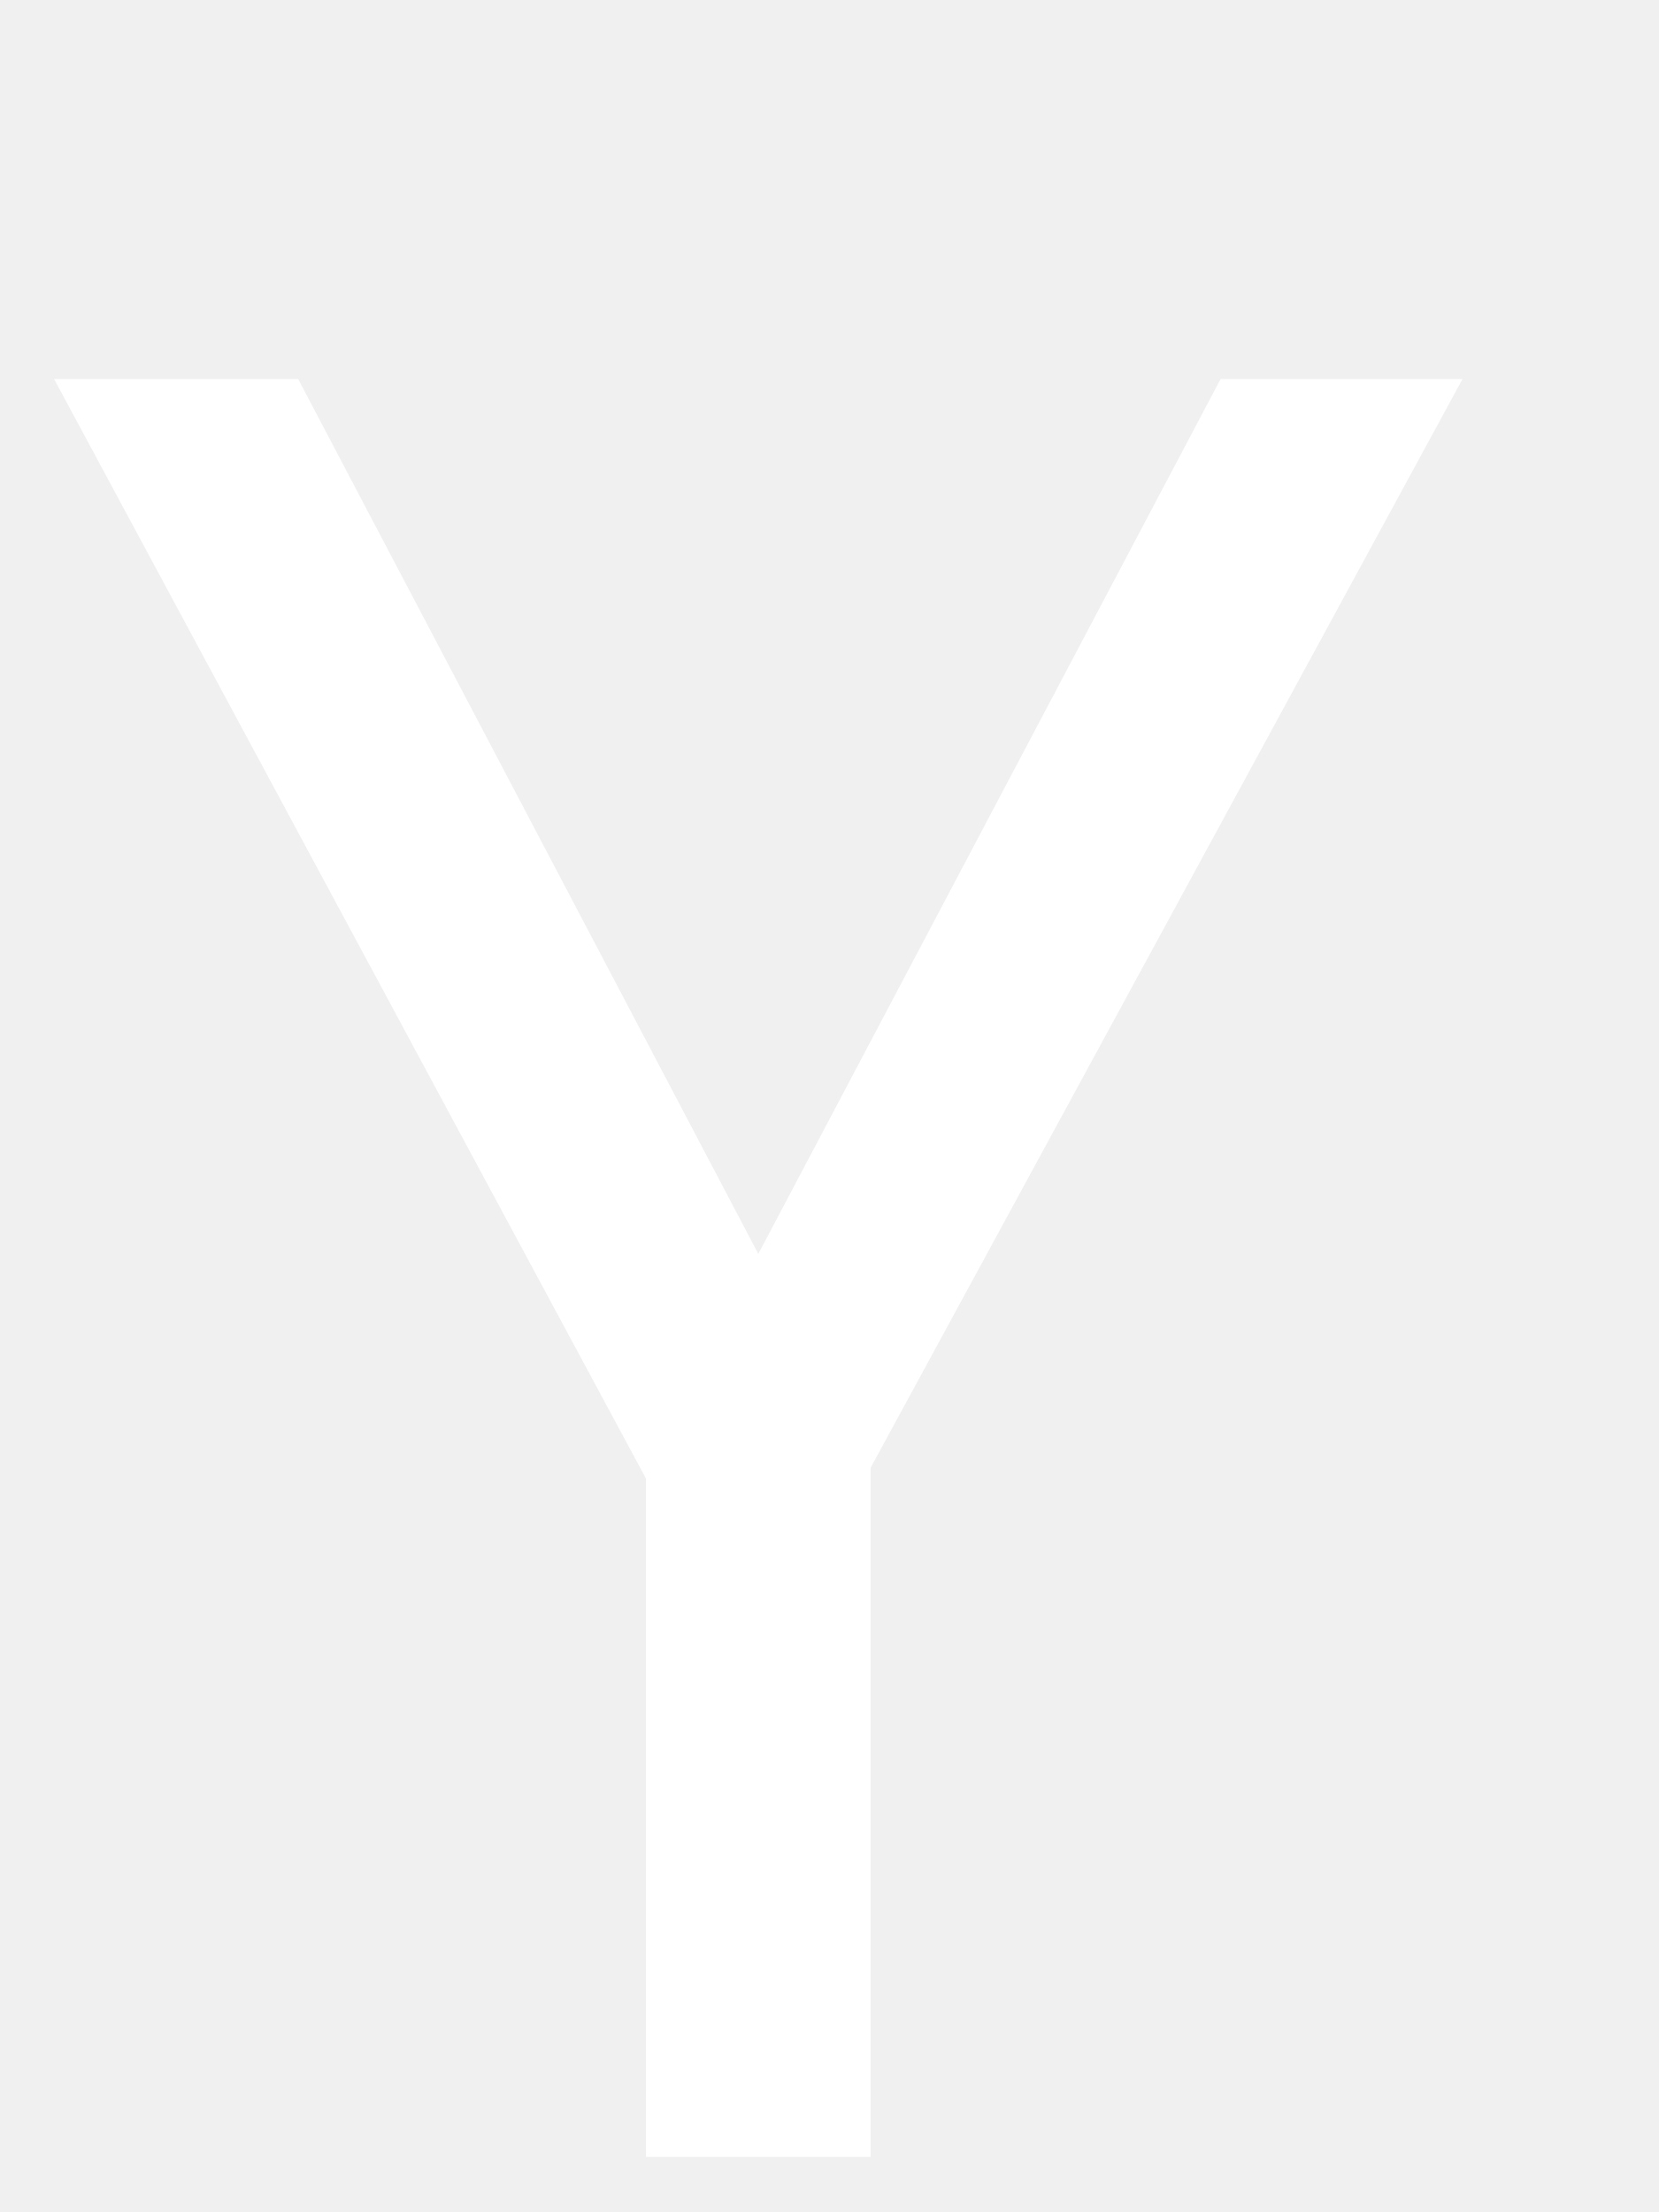
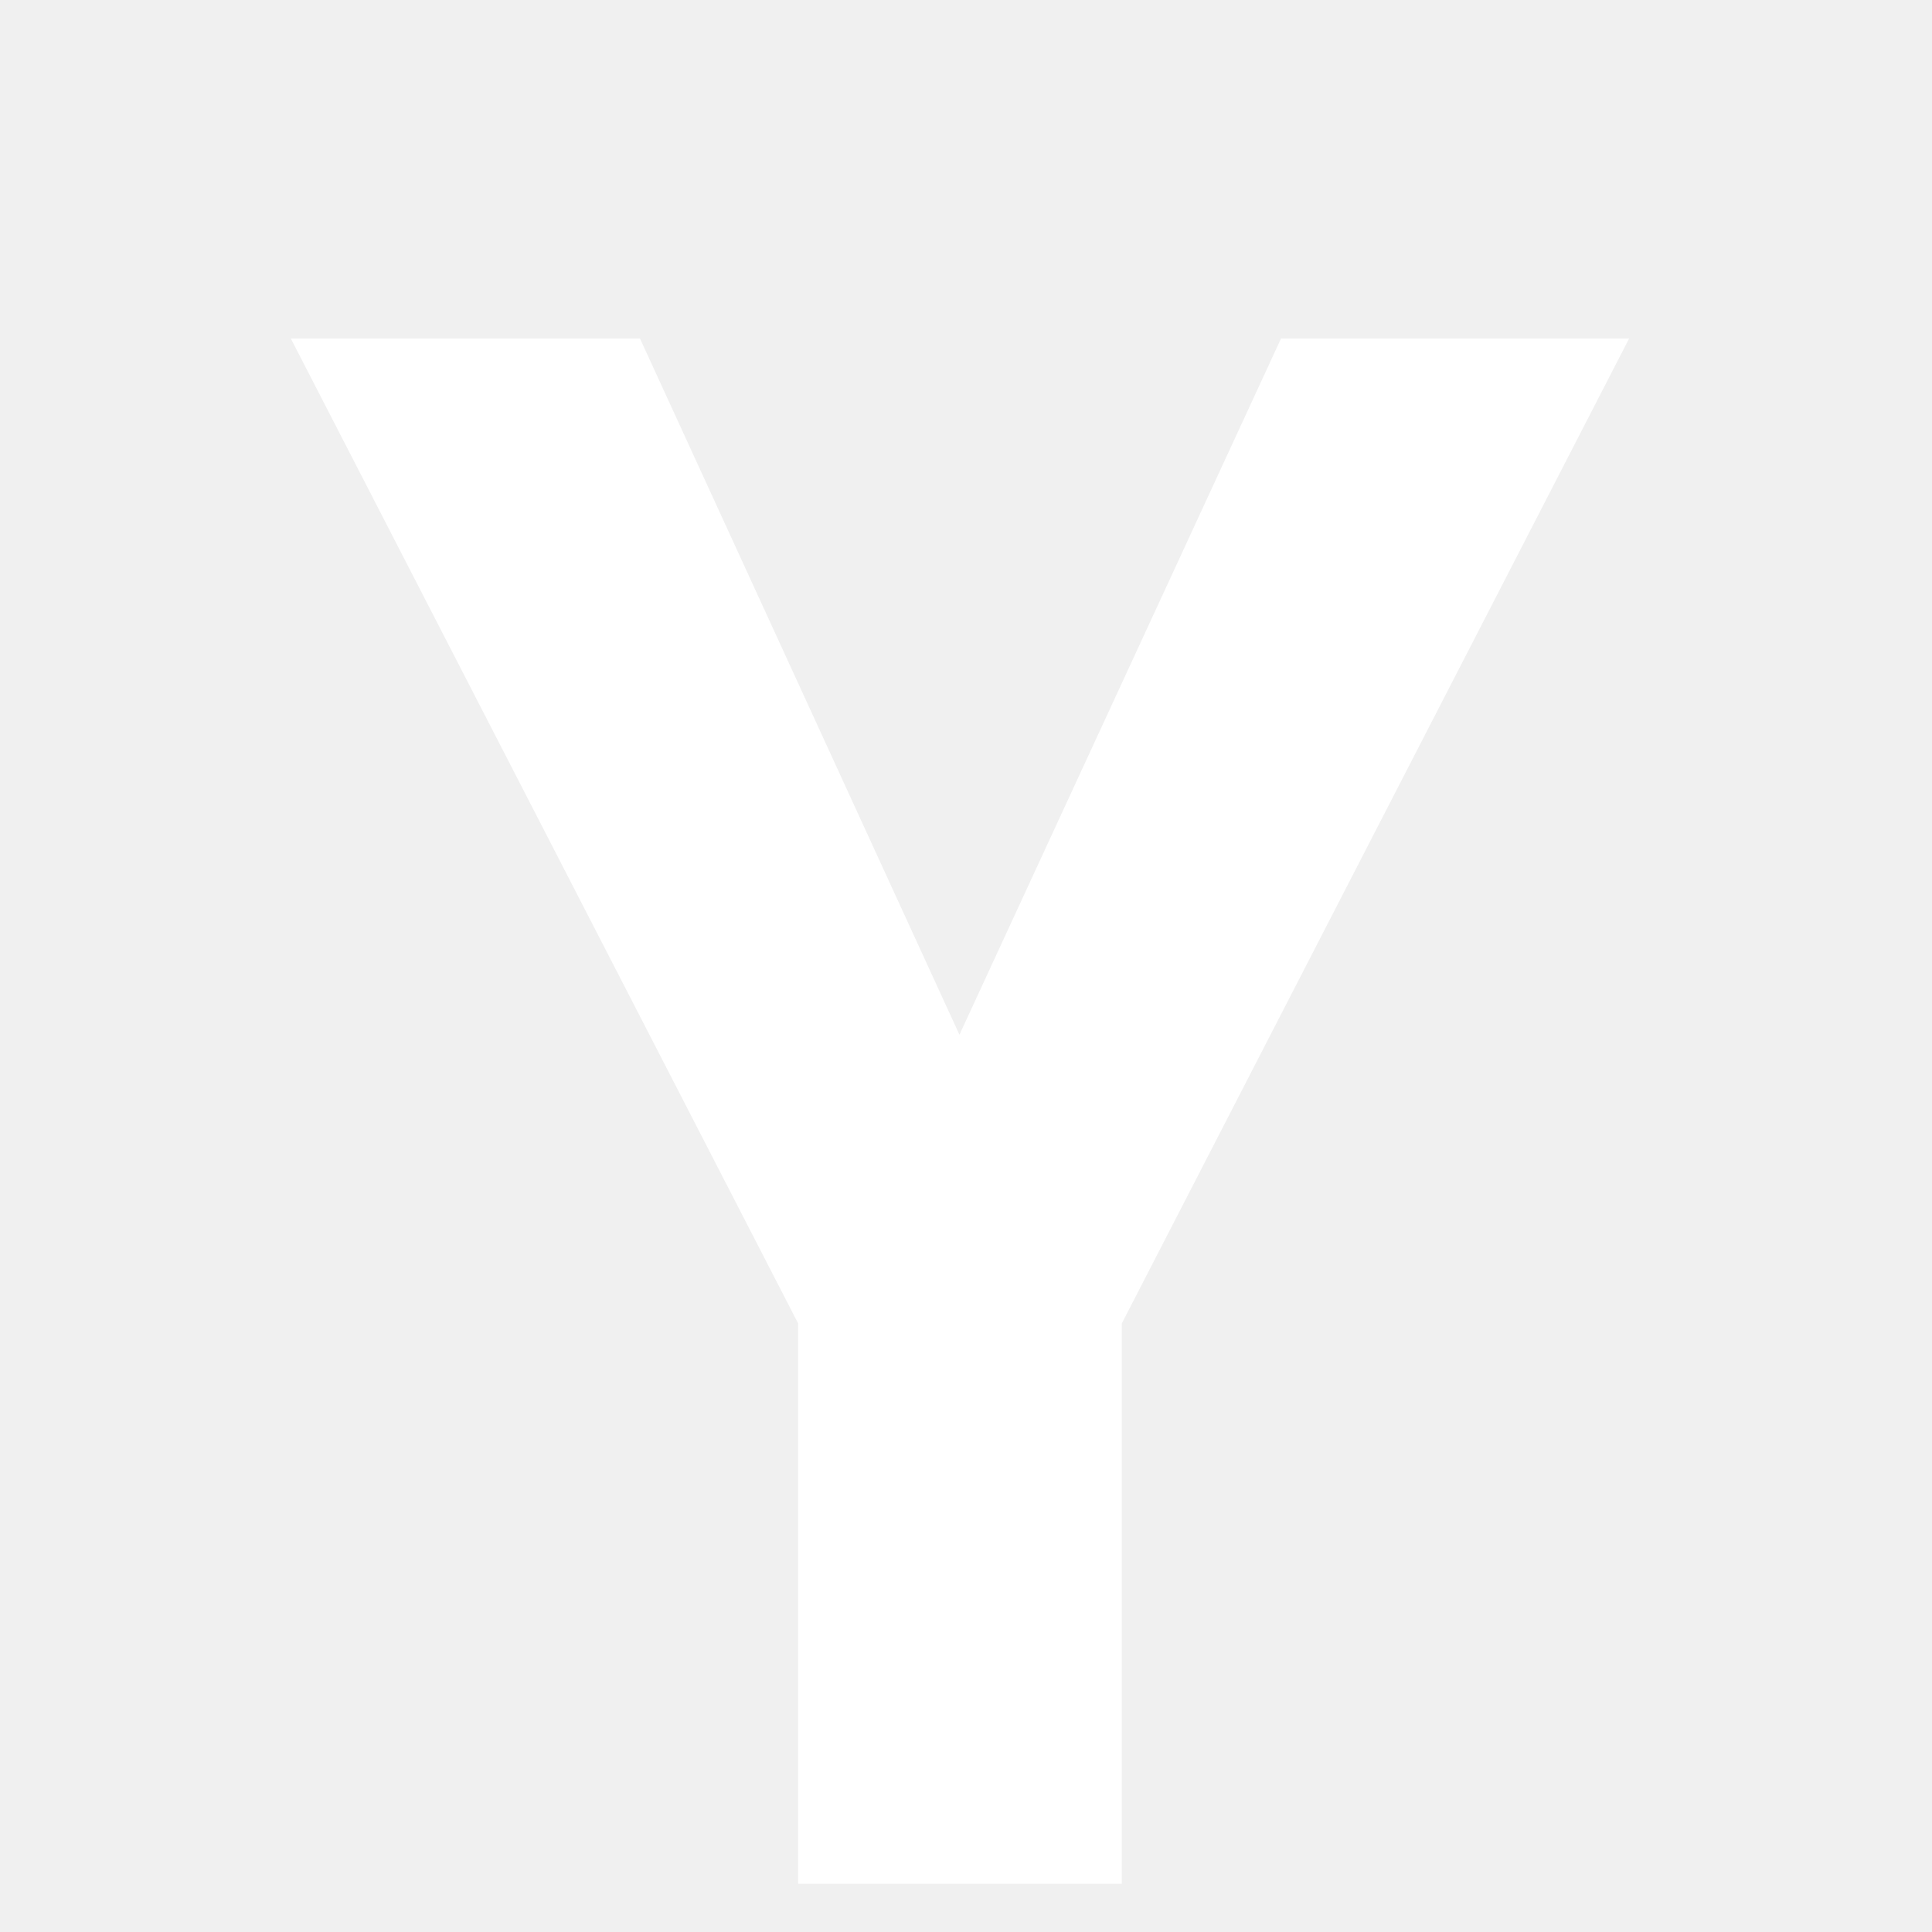
- <svg xmlns="http://www.w3.org/2000/svg" version="1.1" id="Layer_1" x="0px" y="0px" viewBox="0 0 12 16" enable-background="new 0 0 12 16" xml:space="preserve">
+ <svg xmlns="http://www.w3.org/2000/svg" version="1.1" id="Layer_1" x="0px" y="0px" width="500px" height="500px" viewBox="0 0 500 500" enable-background="new 0 0 500 500" xml:space="preserve">
  <g>
-     <text transform="matrix(1 0 0 1 0.3912 15.6011)" fill="#FFFFFF" font-family="'Roboto-Bold'" font-size="18">Y</text>
+     <g enable-background="new    ">
+       <path fill="#FFFFFF" d="M248.303,267.789l83.222-180.176h90.088L290.325,342.496v145.02h-83.771v-145.02L75.268,87.613h90.363    L248.303,267.789z" />
+     </g>
  </g>
</svg>
